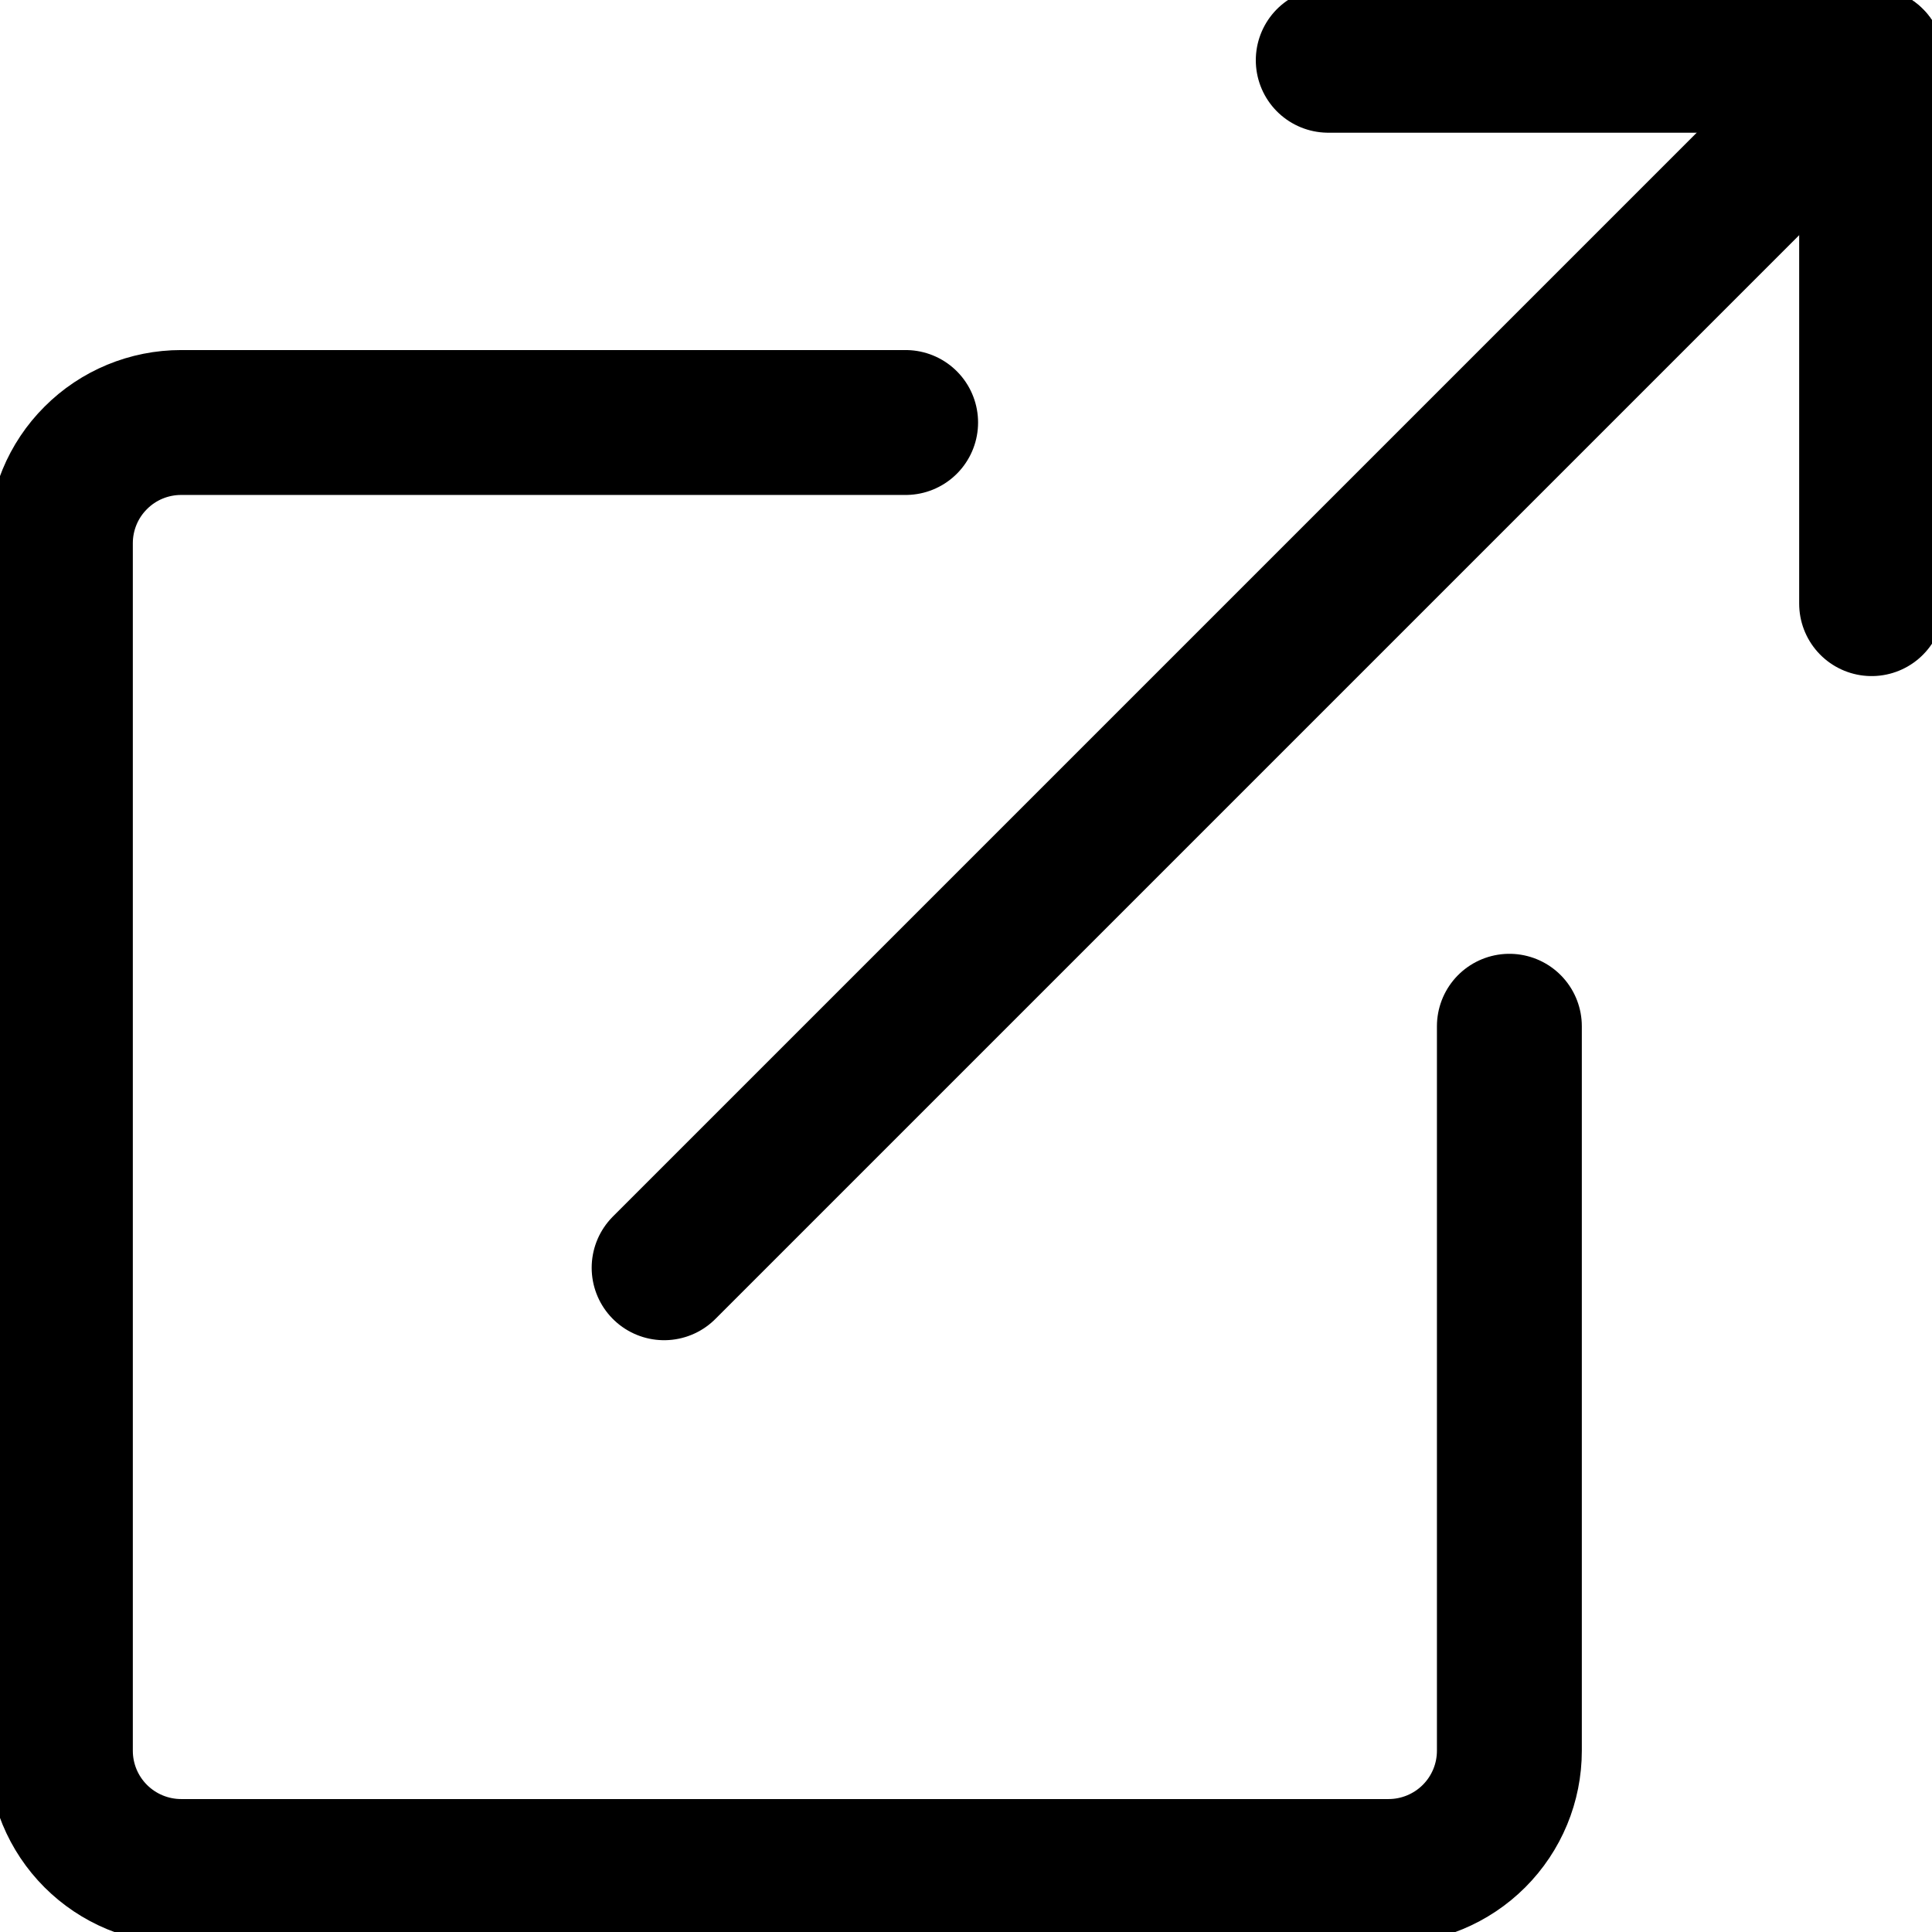
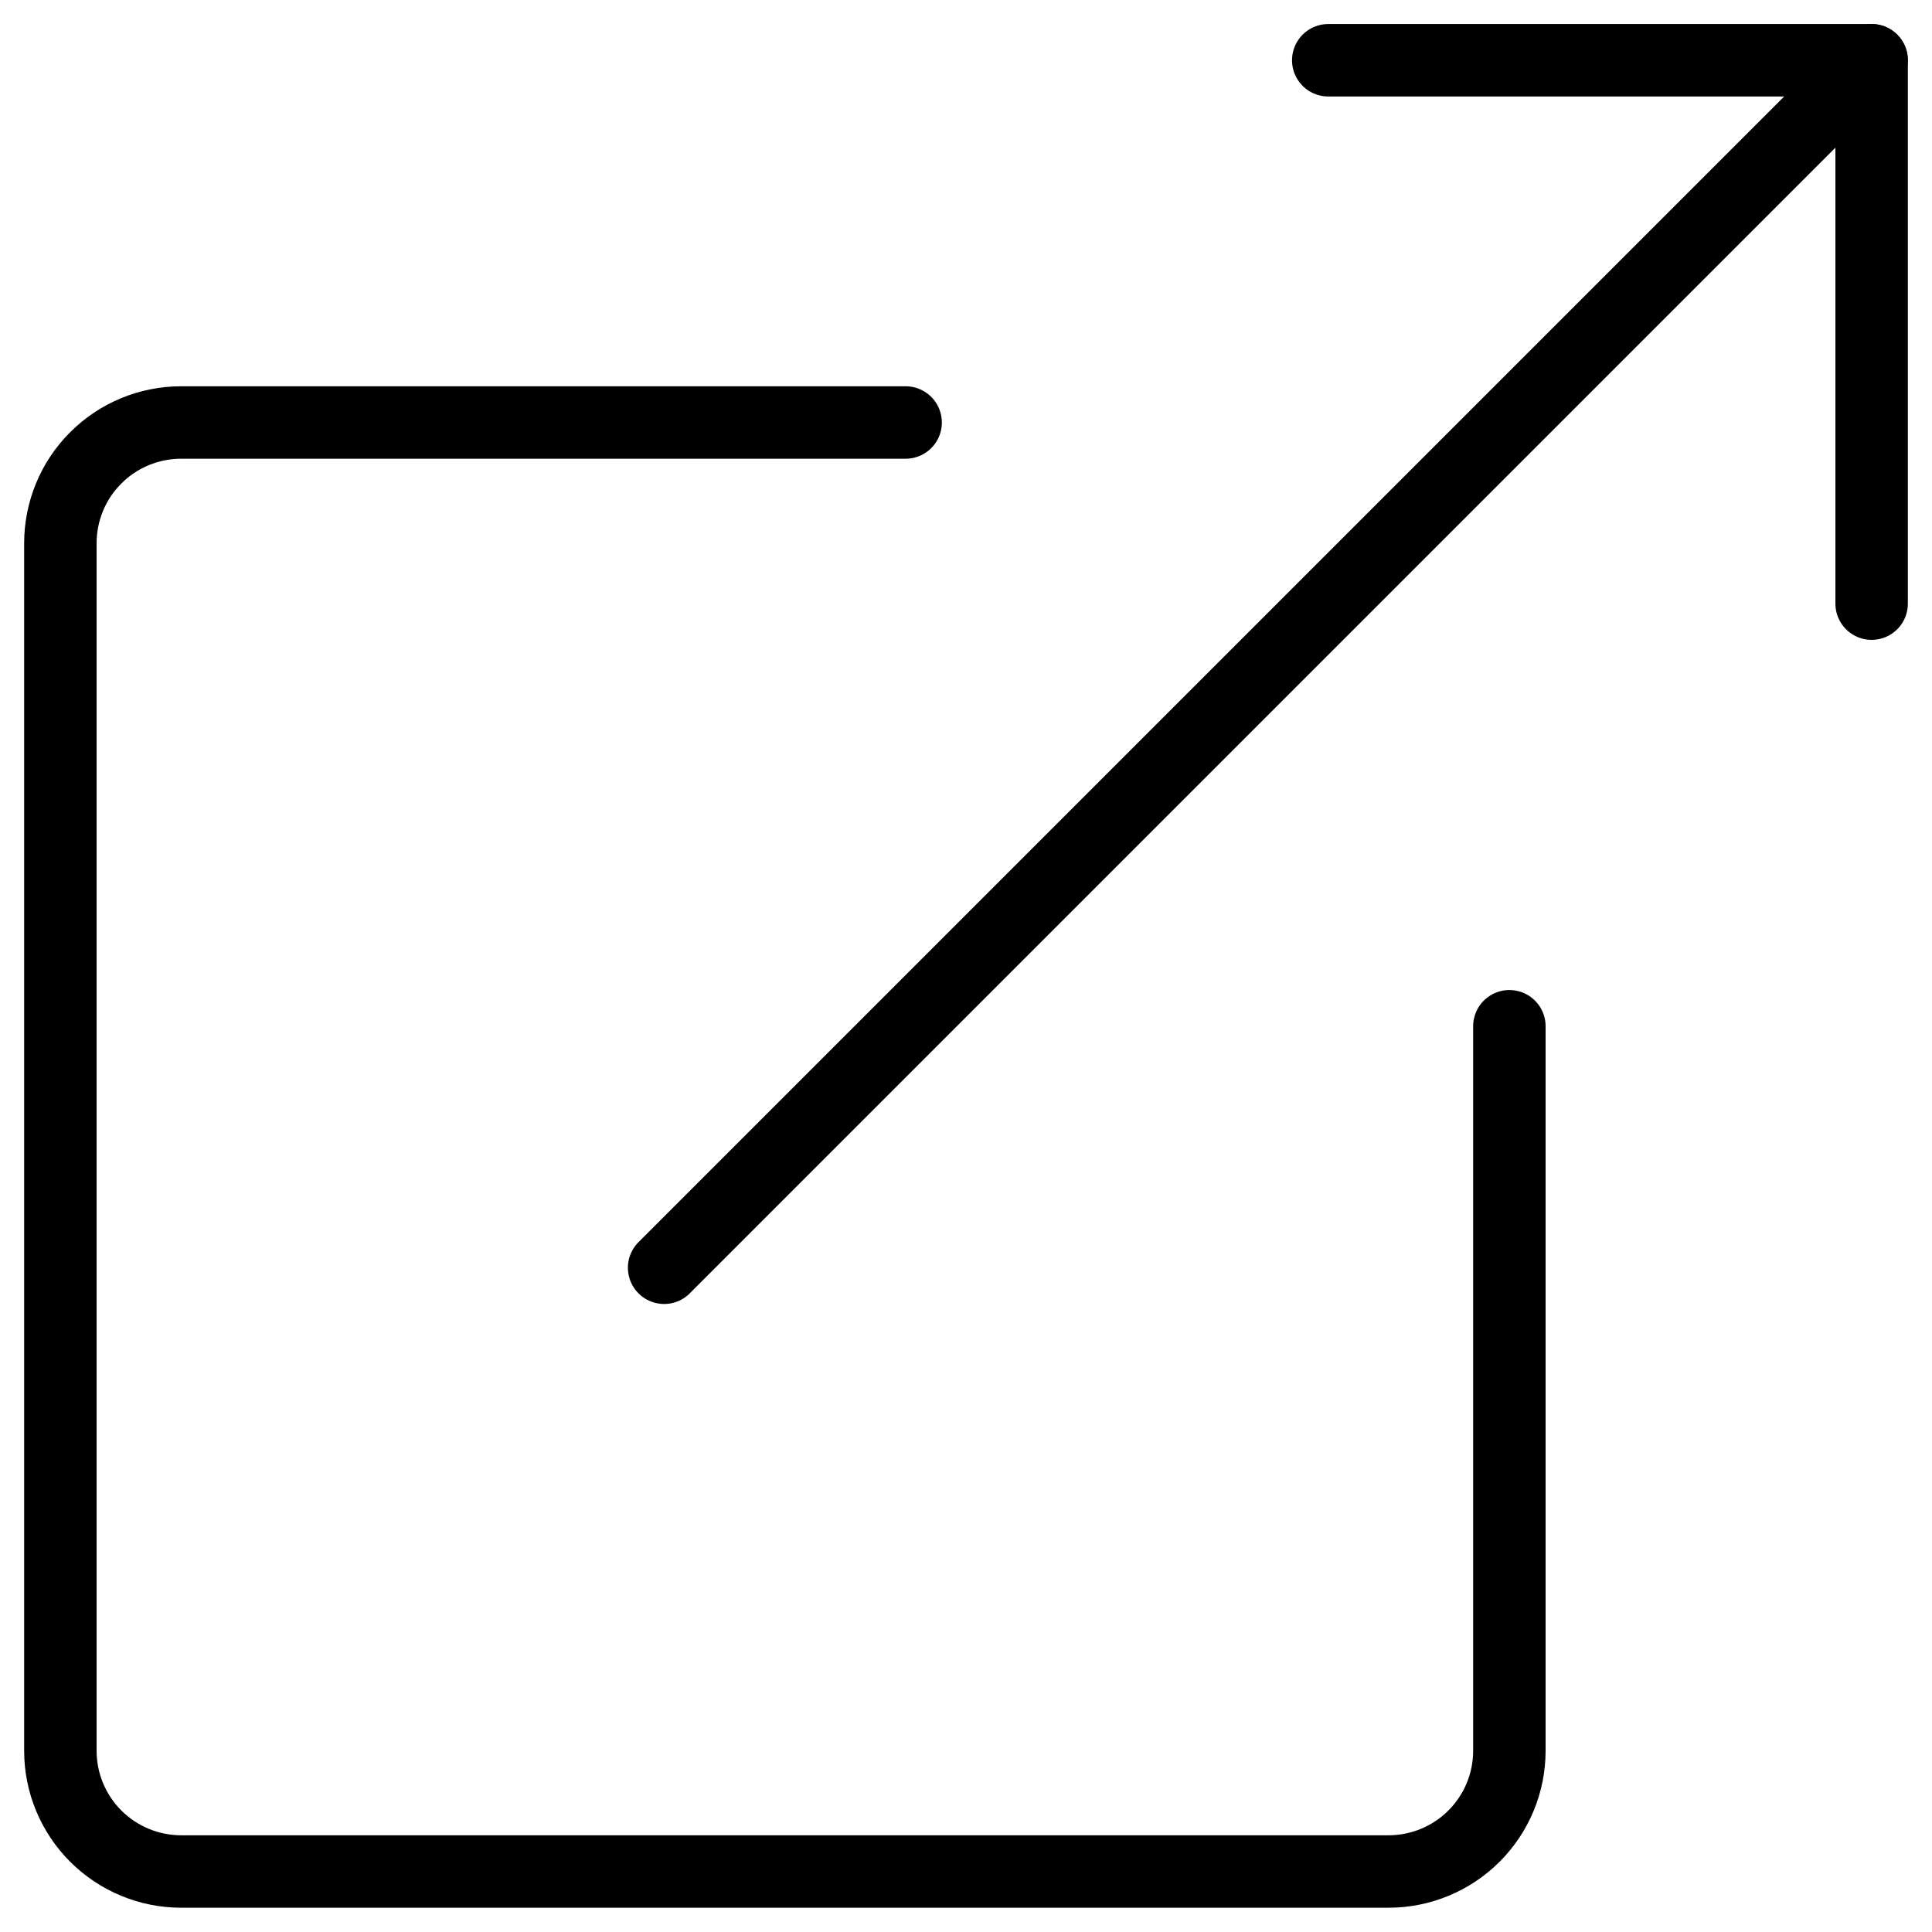
<svg xmlns="http://www.w3.org/2000/svg" width="16" height="16" viewBox="0 0 16 16" fill="none">
  <g clip-path="url(#clip0_4328_48393)">
-     <path d="M15.5 4.999V0.499H11" stroke="currentColor" stroke-width="1.2" stroke-linecap="round" stroke-linejoin="round" />
-     <path d="M15.5 0.499L5.5 10.499" stroke="currentColor" stroke-width="1.2" stroke-linecap="round" stroke-linejoin="round" />
-     <path d="M7.5 3.499H1.5C1.235 3.499 0.98 3.604 0.793 3.792C0.605 3.979 0.5 4.234 0.5 4.499V14.499C0.5 14.764 0.605 15.018 0.793 15.206C0.98 15.393 1.235 15.499 1.5 15.499H11.5C11.765 15.499 12.02 15.393 12.207 15.206C12.395 15.018 12.5 14.764 12.5 14.499V8.499" stroke="currentColor" stroke-width="1.2" stroke-linecap="round" stroke-linejoin="round" />
+     <path d="M15.5 4.999V0.499H11" stroke="currentColor" stroke-width="0.6" stroke-linecap="round" stroke-linejoin="round" />
+     <path d="M15.5 0.499L5.5 10.499" stroke="currentColor" stroke-width="0.6" stroke-linecap="round" stroke-linejoin="round" />
+     <path d="M7.5 3.499H1.5C1.235 3.499 0.98 3.604 0.793 3.792C0.605 3.979 0.5 4.234 0.5 4.499V14.499C0.5 14.764 0.605 15.018 0.793 15.206C0.98 15.393 1.235 15.499 1.5 15.499H11.5C11.765 15.499 12.02 15.393 12.207 15.206C12.395 15.018 12.5 14.764 12.5 14.499V8.499" fill="transparent" stroke="currentColor" stroke-width="0.6" stroke-linecap="round" stroke-linejoin="round" />
  </g>
  <defs>
    <clipPath id="clip0_4328_48393">
      <rect width="16" height="16" fill="currentColor" />
    </clipPath>
  </defs>
</svg>
